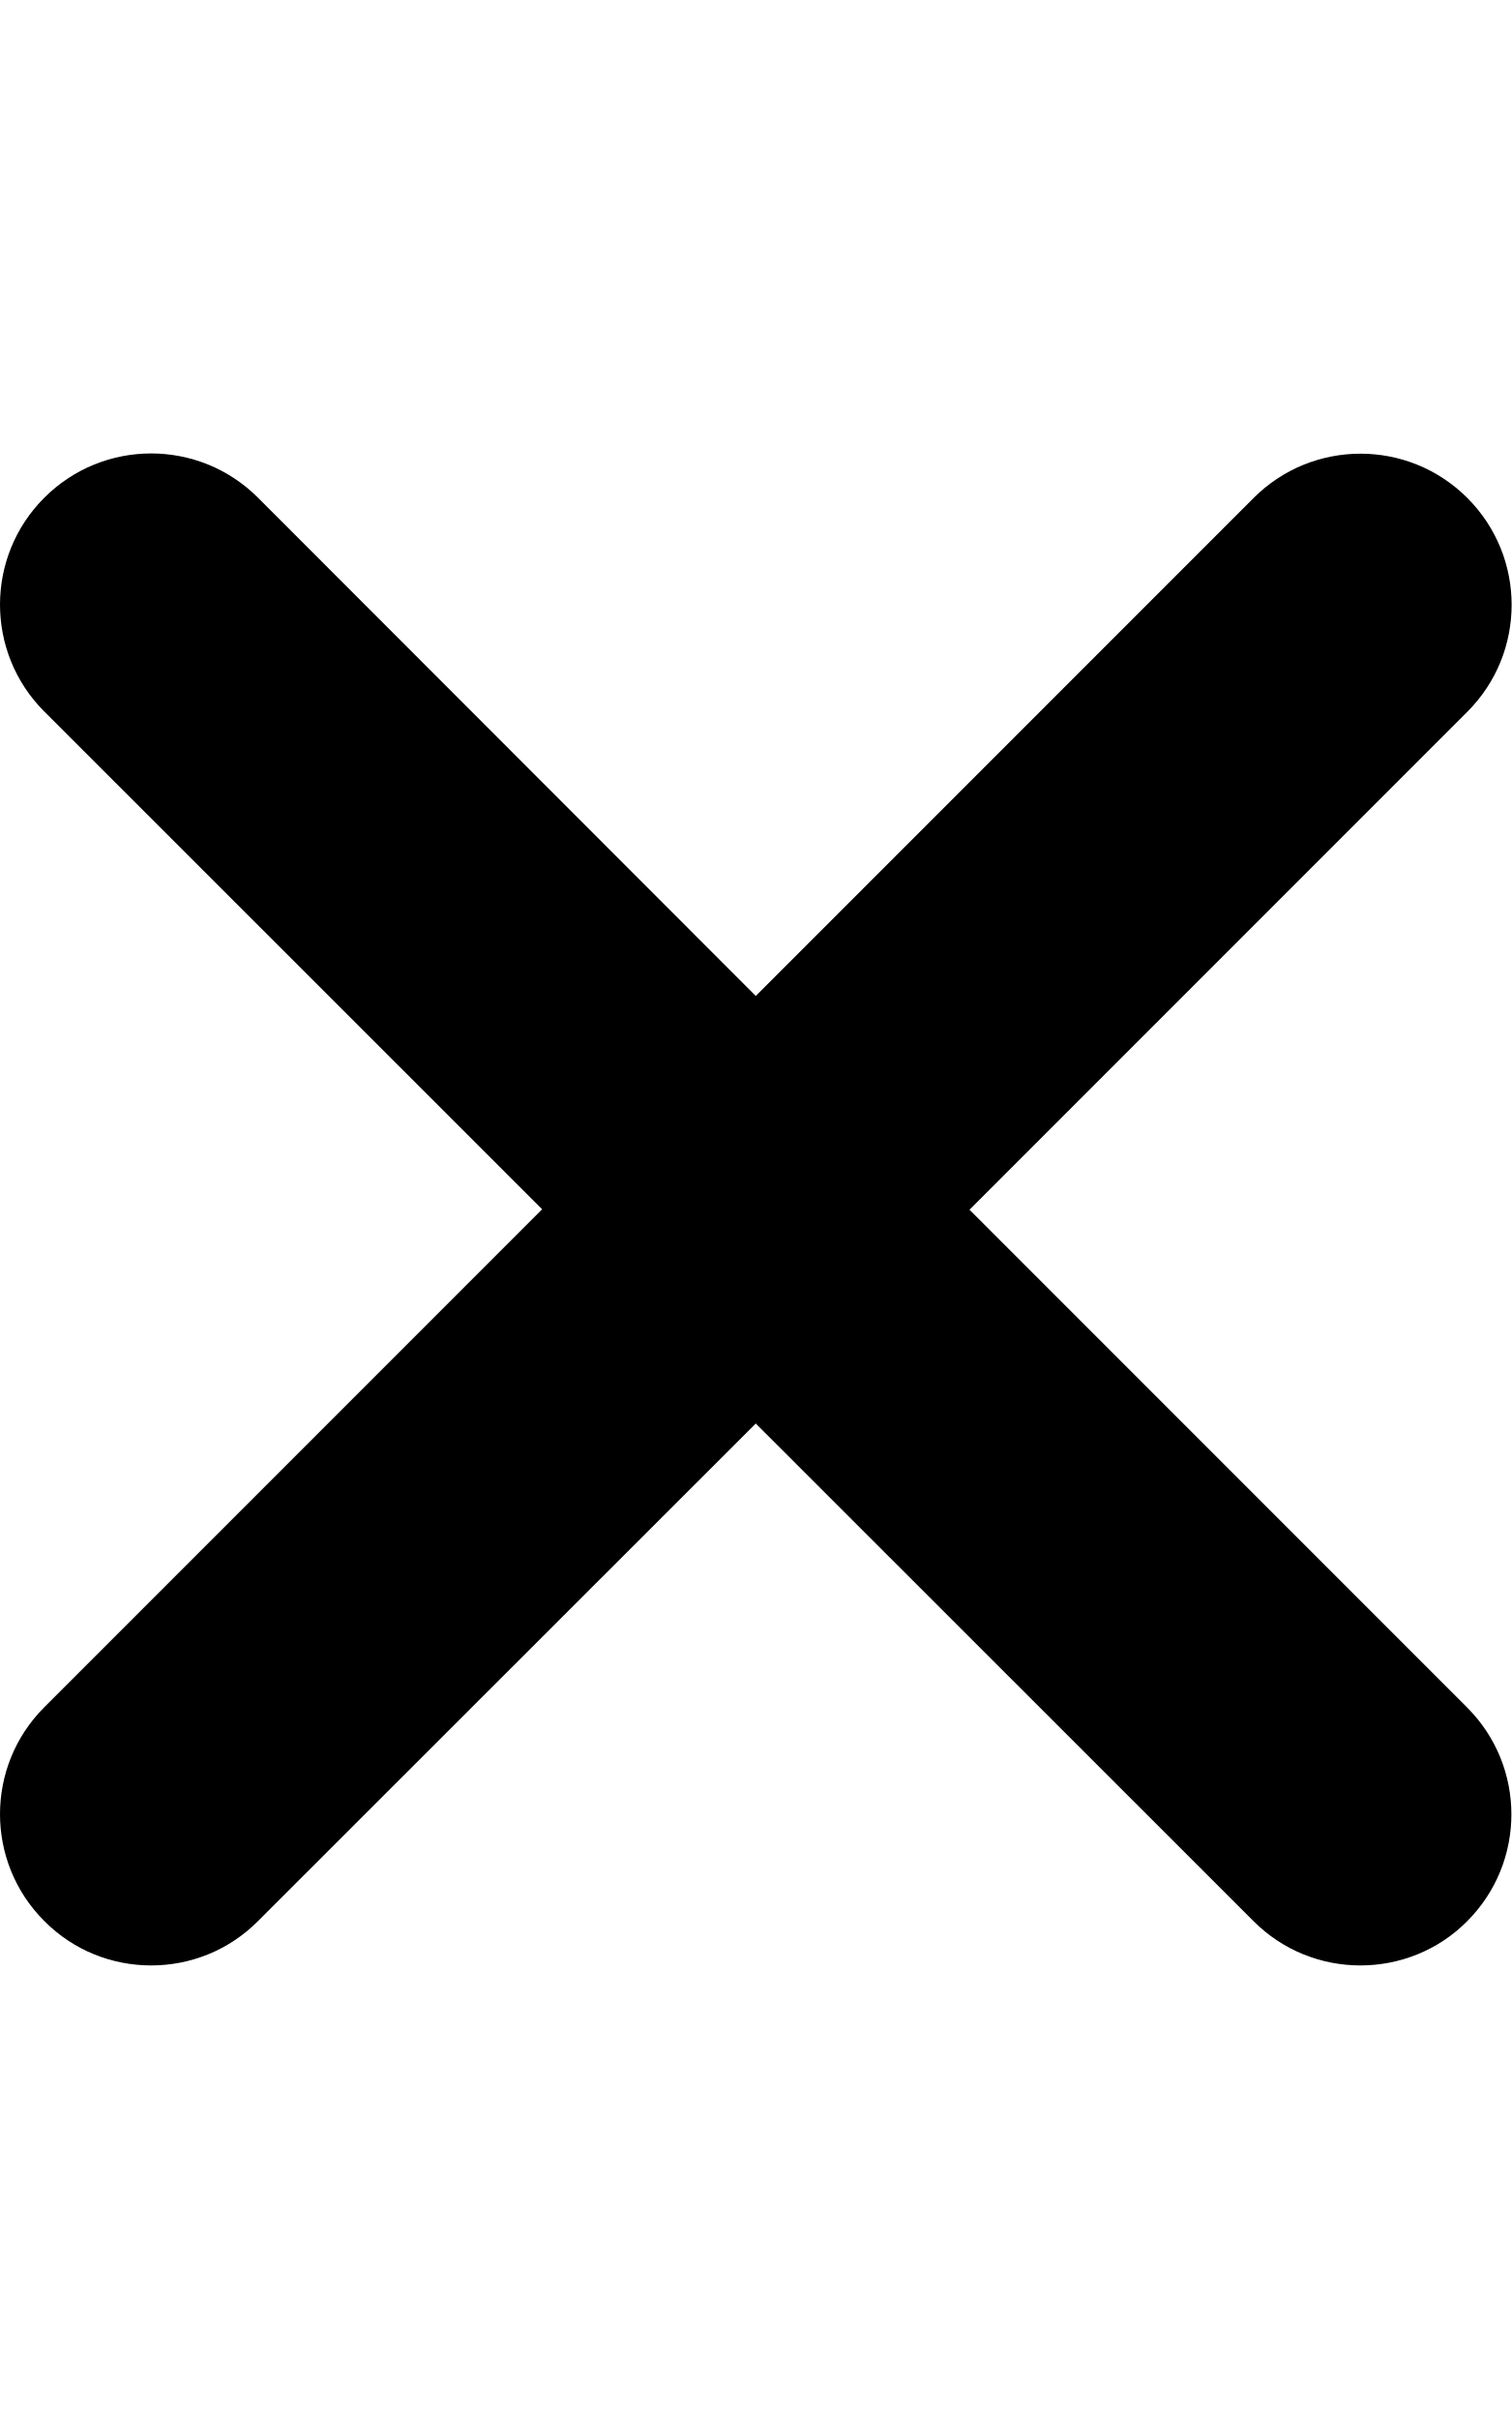
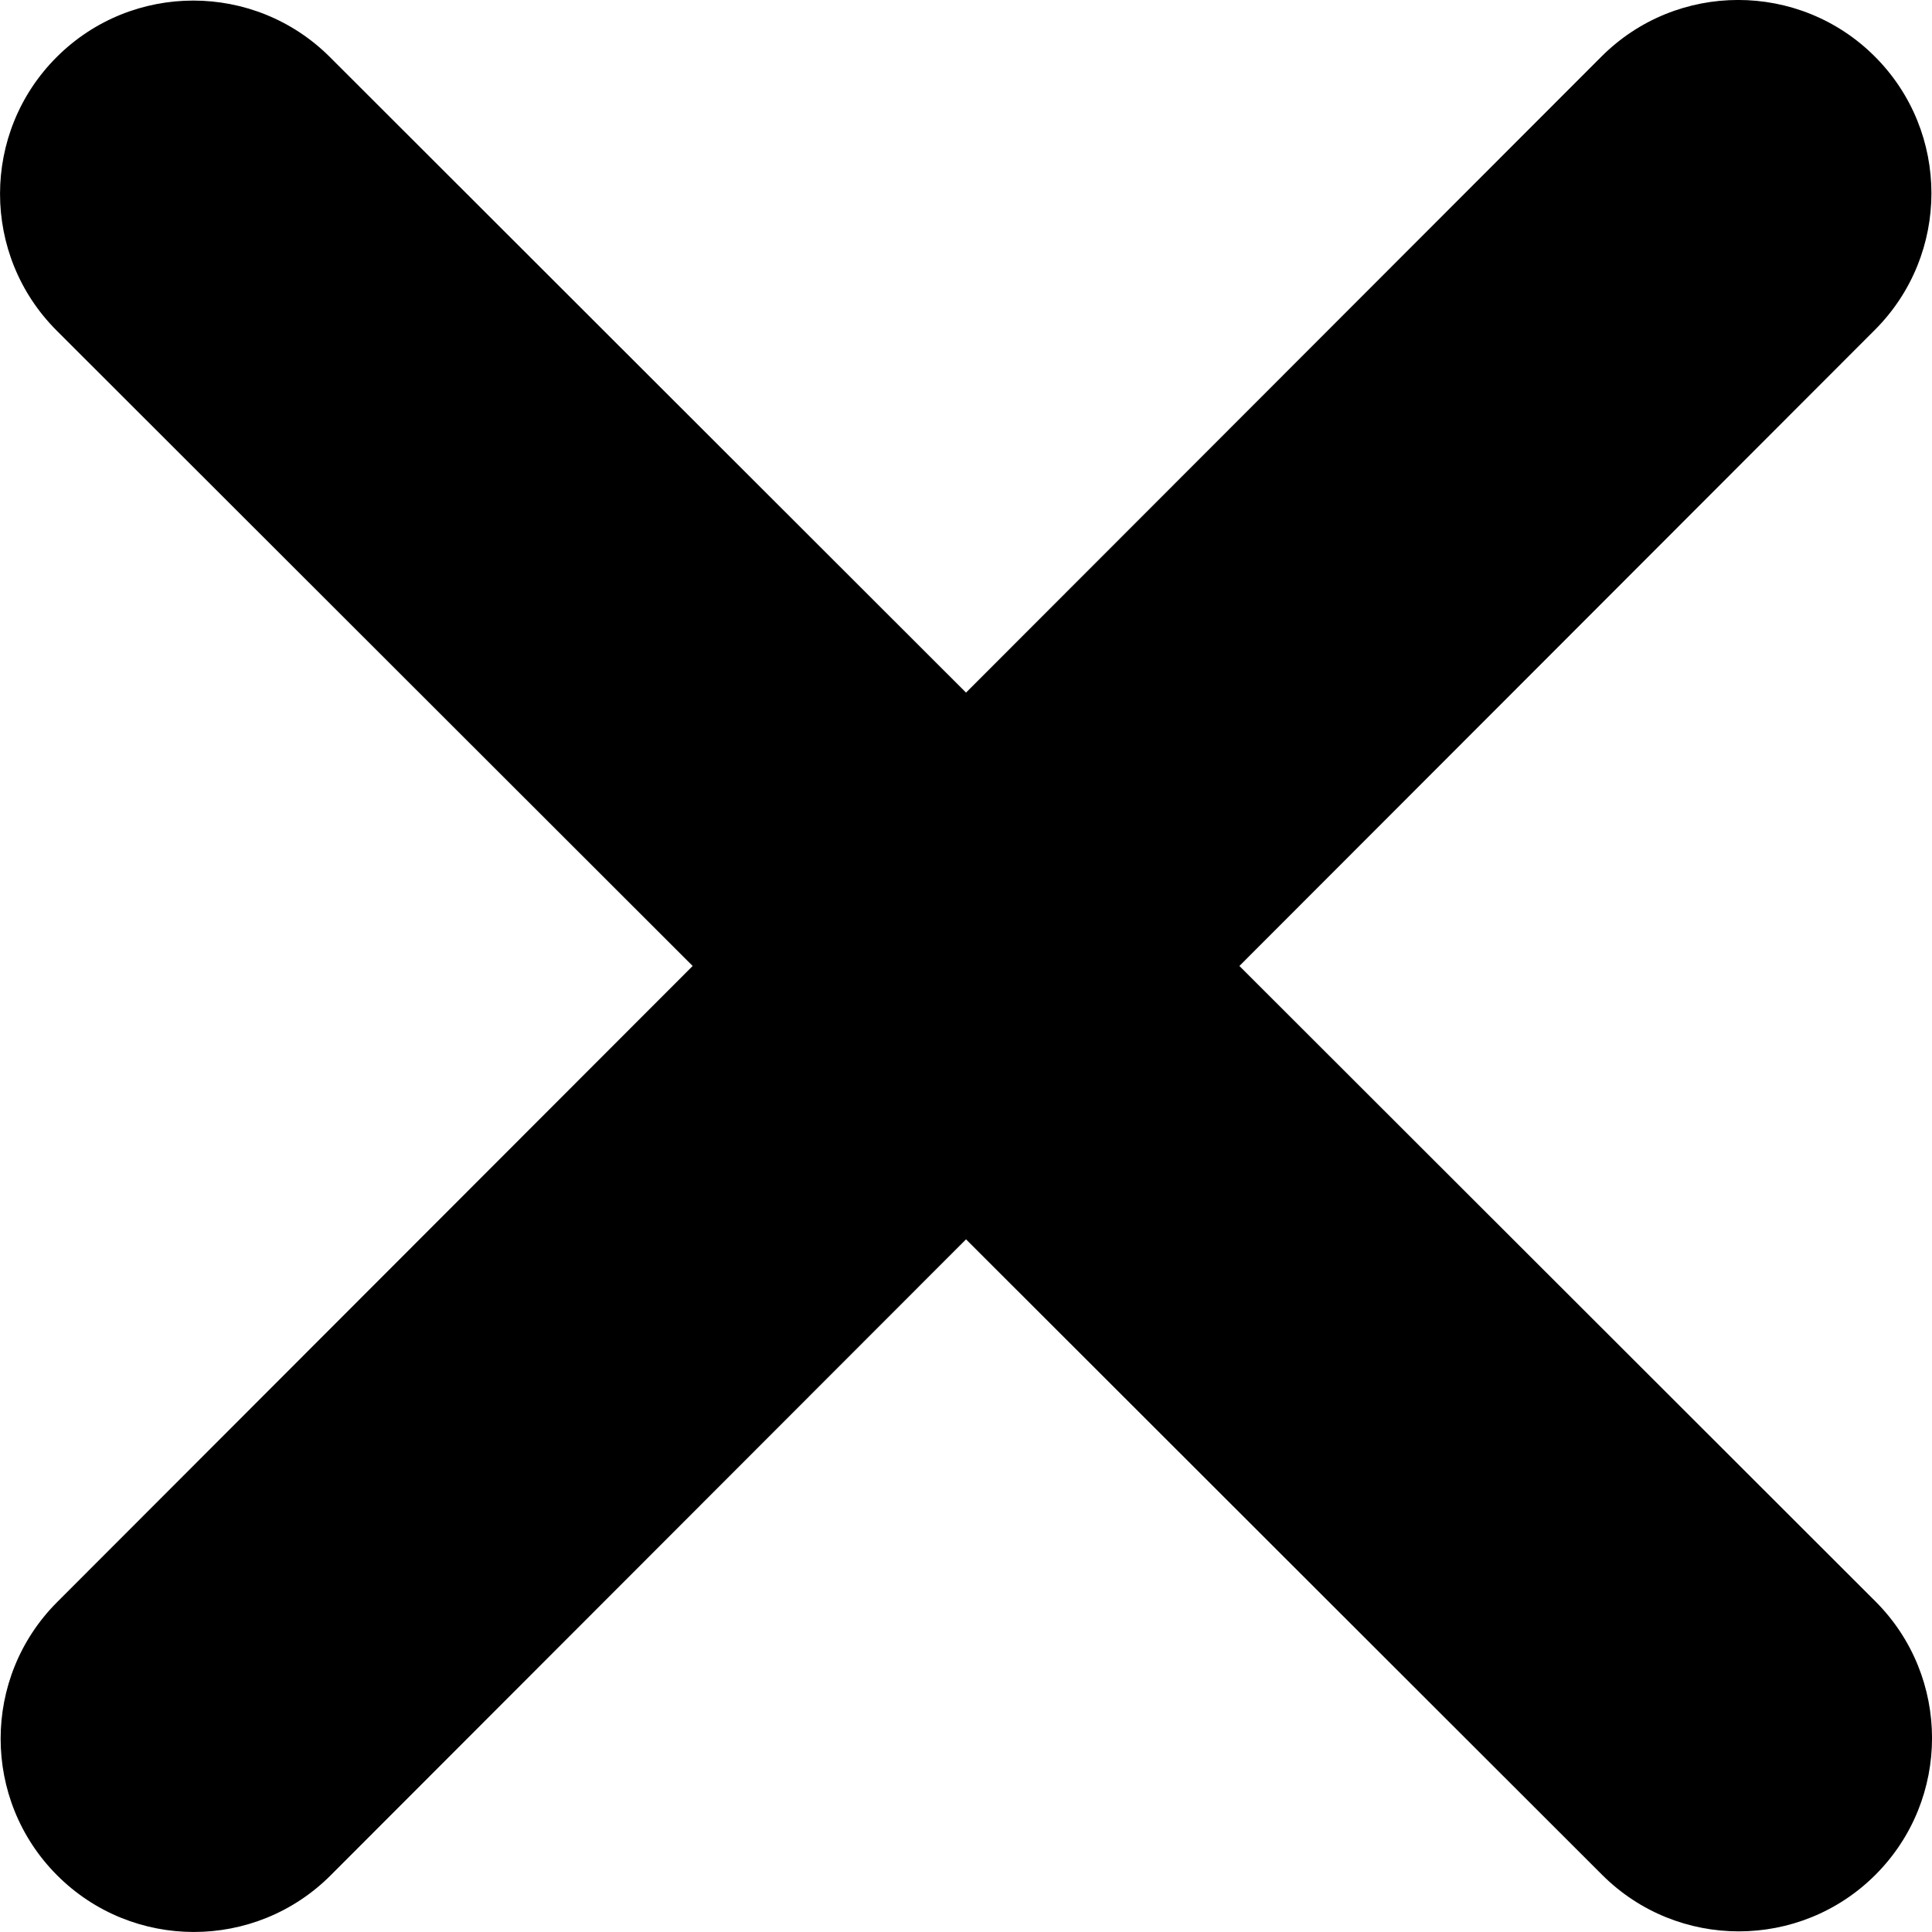
- <svg xmlns="http://www.w3.org/2000/svg" viewBox="0 0 320 512">
-   <path d="M310.6 361.4c12.5 12.5 12.5 32.75 0 45.25C304.4 412.9 296.2 416 288 416s-16.38-3.125-22.62-9.375L160 301.3L54.63 406.6C48.38 412.9 40.19 416 32 416S15.63 412.9 9.375 406.6c-12.5-12.5-12.5-32.75 0-45.25l105.4-105.4L9.375 150.6c-12.5-12.5-12.5-32.75 0-45.25s32.75-12.5 45.25 0L160 210.8l105.4-105.4c12.5-12.5 32.75-12.5 45.25 0s12.5 32.75 0 45.25l-105.4 105.4L310.6 361.4z" />
+ <svg xmlns="http://www.w3.org/2000/svg" viewBox="-0.08 95.93 320.15 320.15">
+   <path d="M310.6 150.6c12.5-12.5 12.5-32.8 0-45.3s-32.8-12.5-45.3 0L160 210.7 54.6 105.4c-12.5-12.5-32.8-12.5-45.3 0s-12.5 32.8 0 45.3L114.7 256 9.4 361.4c-12.5 12.5-12.5 32.8 0 45.3s32.8 12.5 45.3 0L160 301.3 265.4 406.6c12.5 12.5 32.8 12.5 45.3 0s12.5-32.8 0-45.3L205.3 256 310.6 150.6z" />
</svg>
